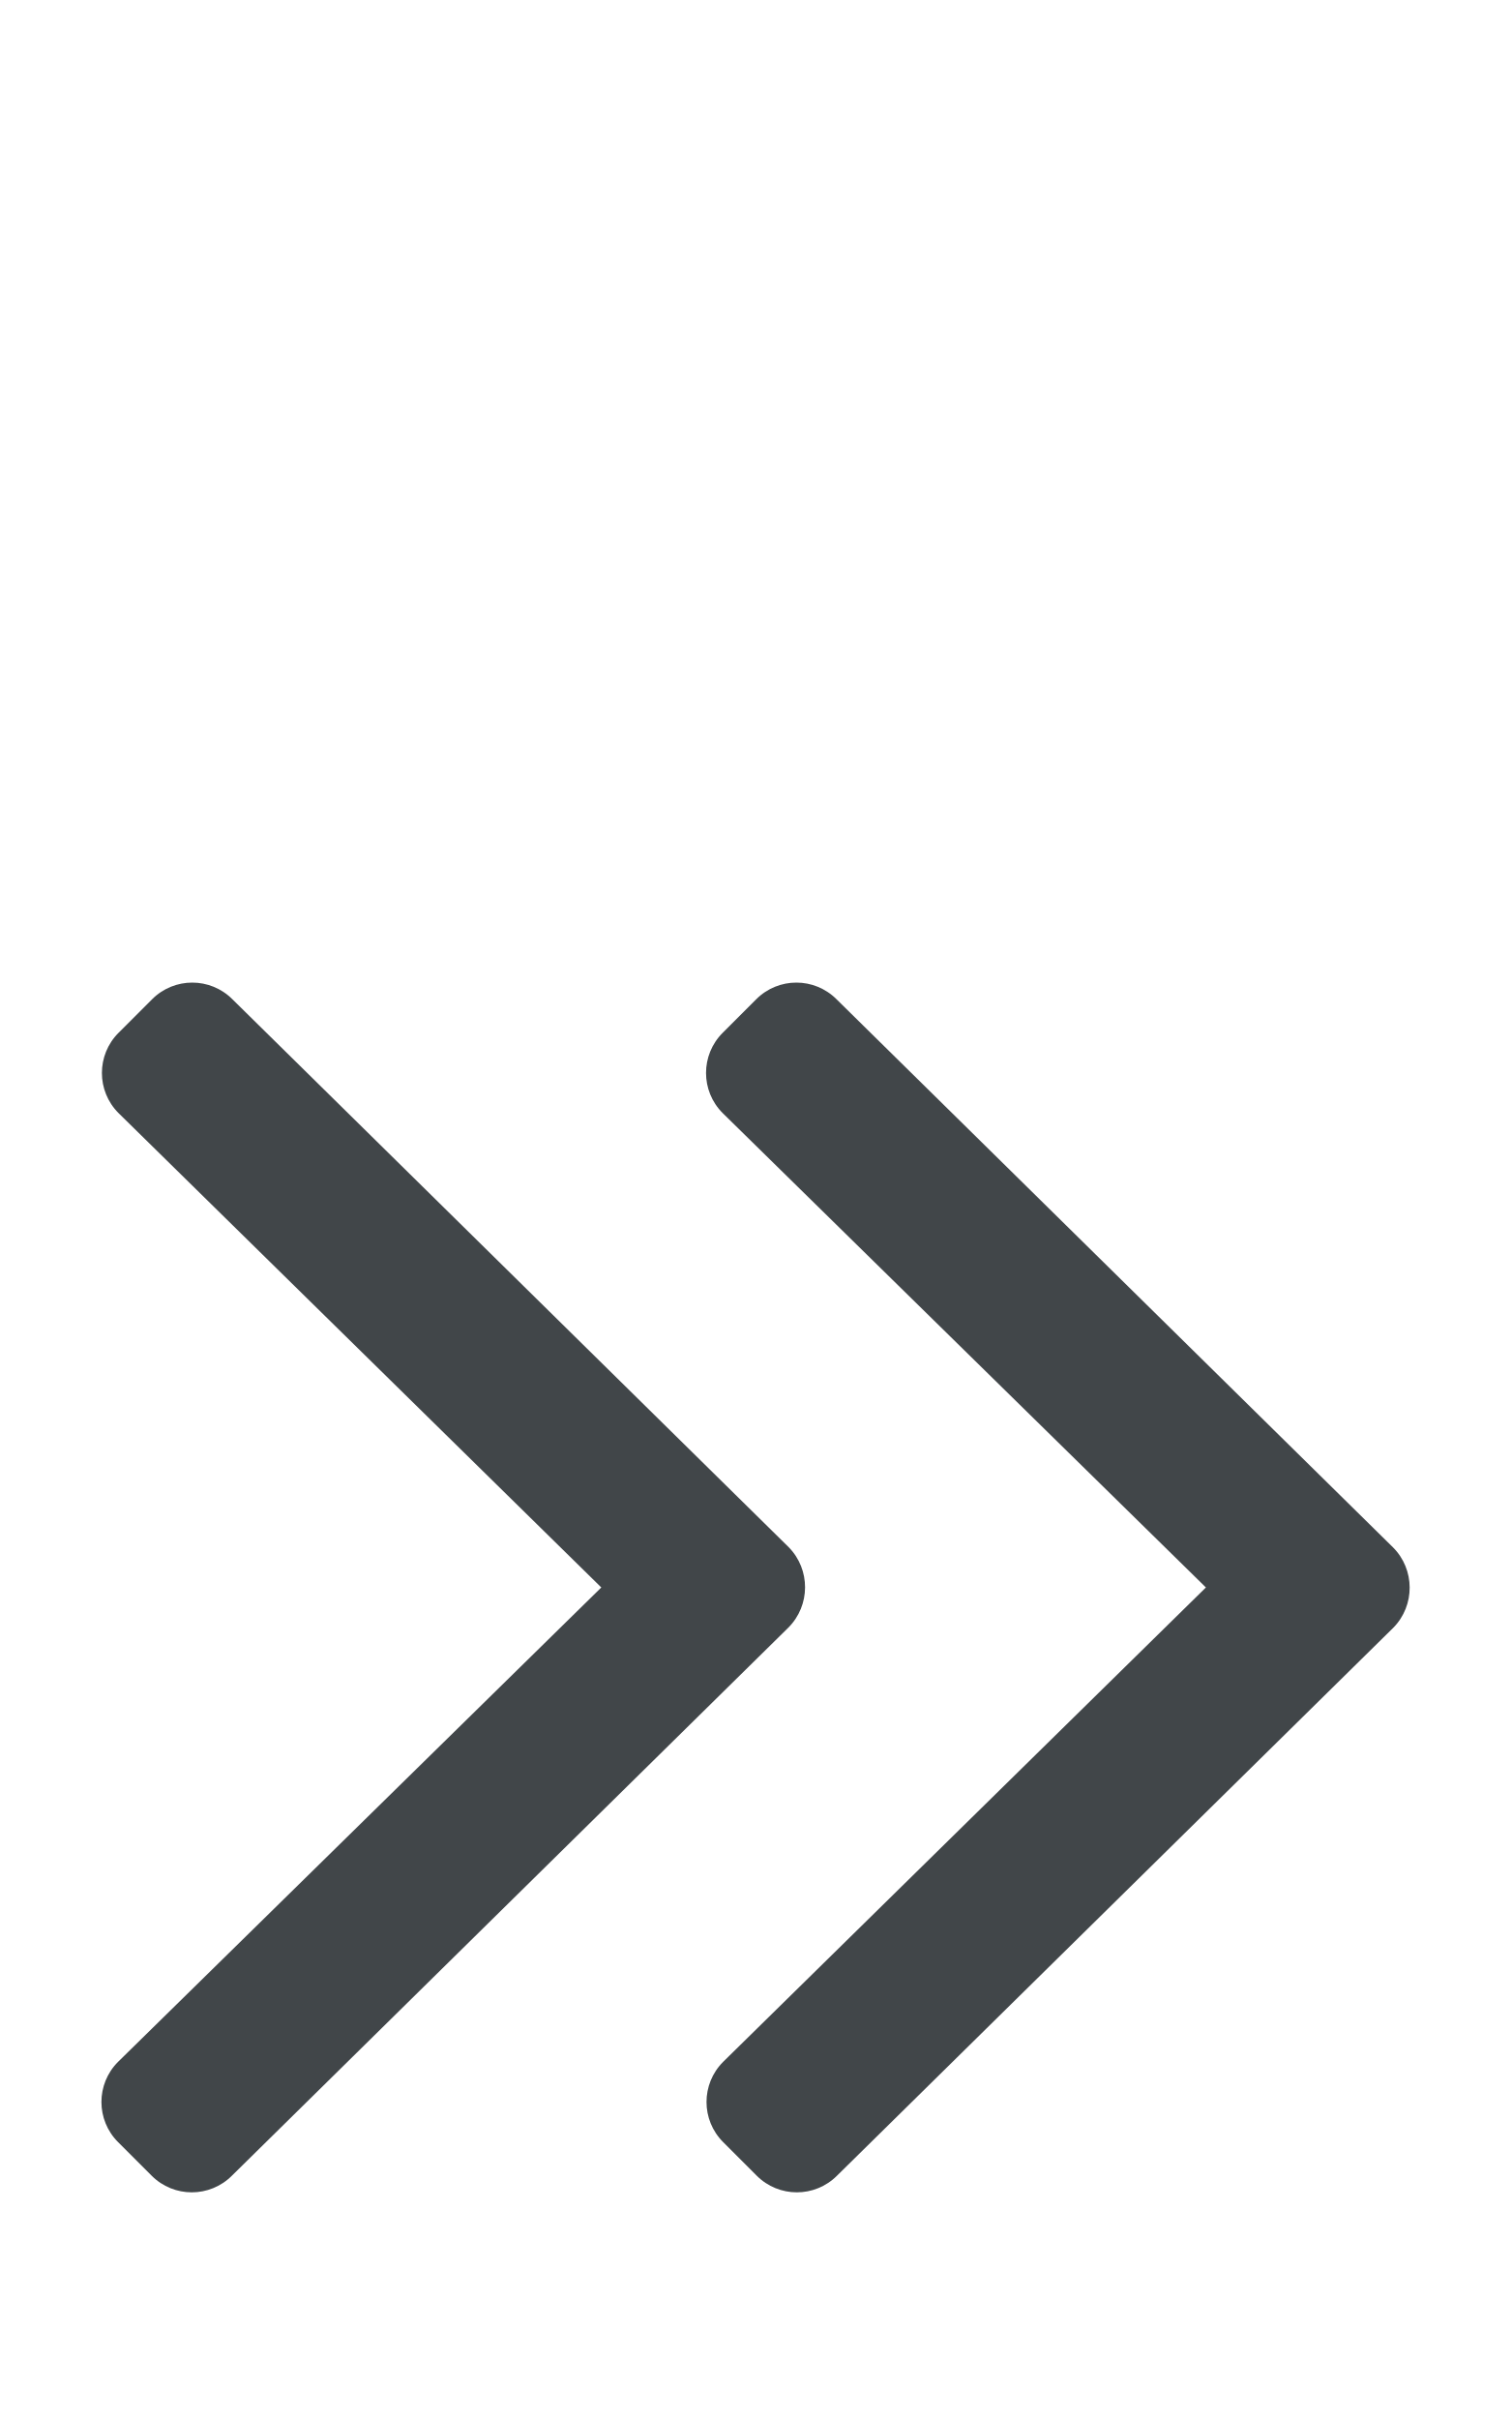
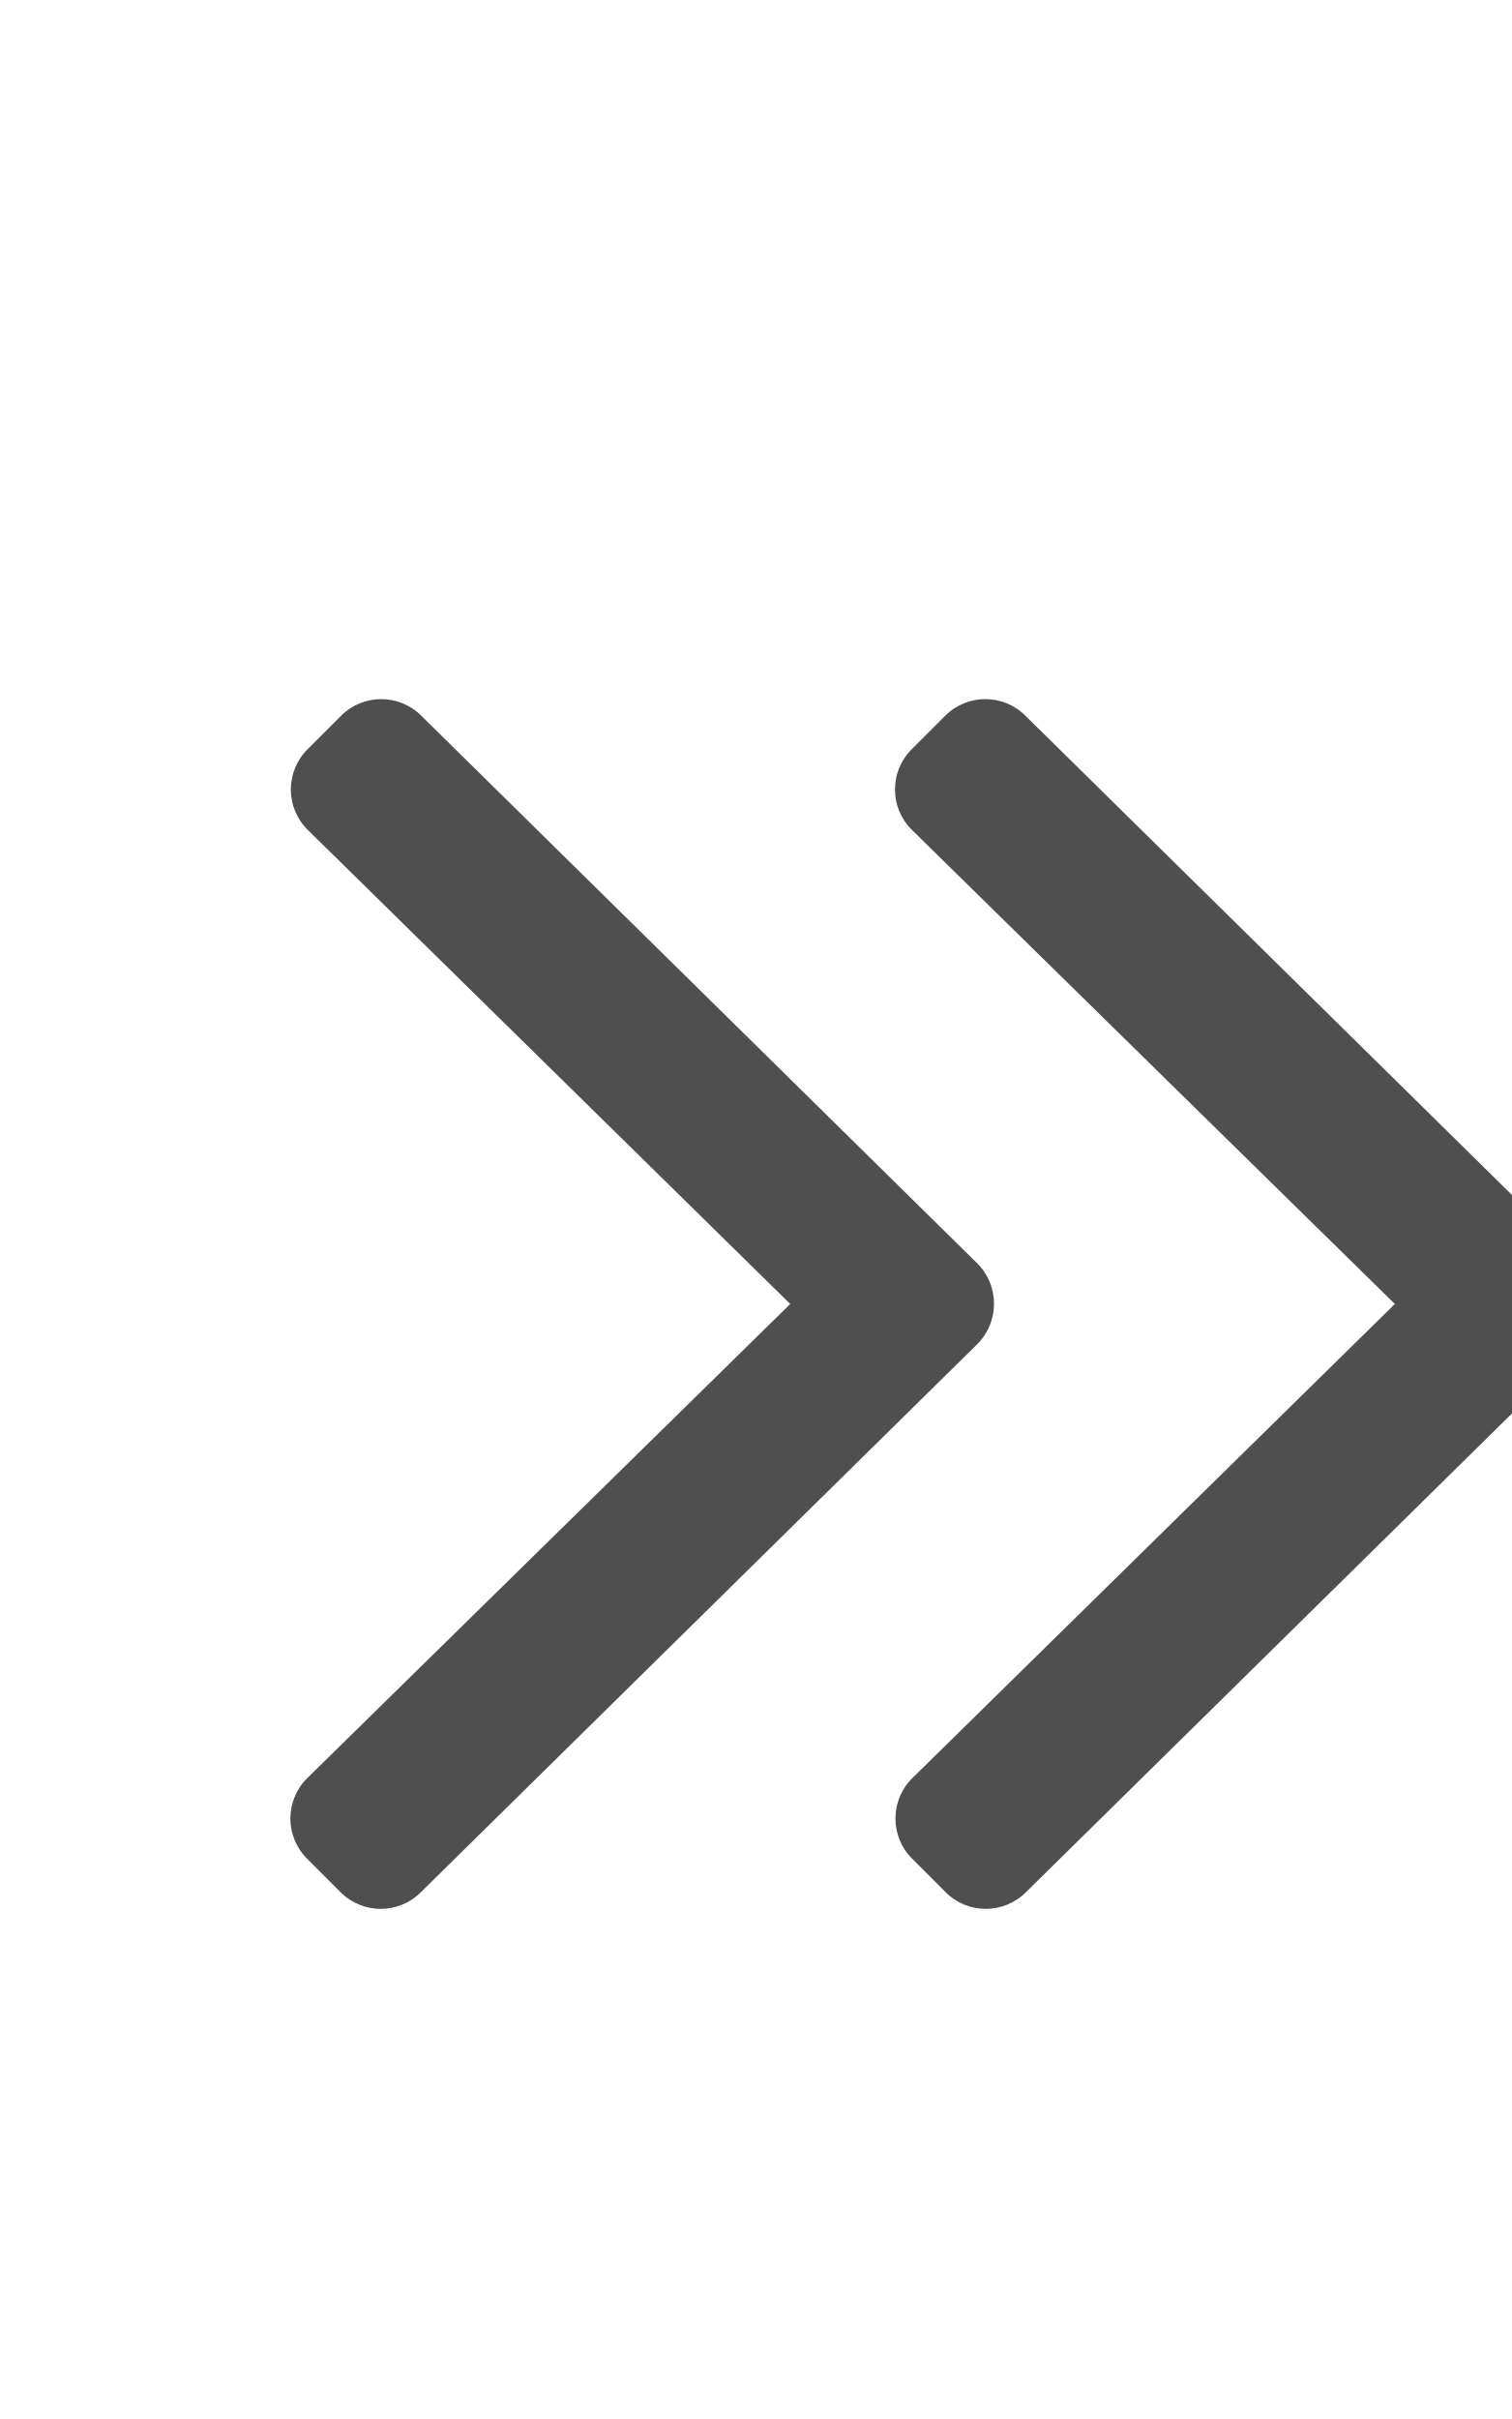
<svg xmlns="http://www.w3.org/2000/svg" aria-hidden="true" data-prefix="fal" data-icon="angle-double-right" role="img" viewBox="0 0 320 512" class="svg-inline--fa fa-angle-double-right fa-w-10 fa-7x">
-   <path fill="#414649" transform="translate(0,80)" d="M166.9 264.5l-117.8 116c-4.7 4.7-12.3 4.7-17 0l-7.1-7.1c-4.7-4.7-4.7-12.3 0-17L127.3 256 25.1 155.6c-4.7-4.7-4.7-12.3 0-17l7.1-7.1c4.7-4.7 12.3-4.7 17 0l117.8 116c4.6 4.7 4.6 12.3-.1 17zm128-17l-117.8-116c-4.7-4.7-12.3-4.7-17 0l-7.1 7.1c-4.7 4.7-4.7 12.3 0 17L255.3 256 153.1 356.4c-4.7 4.7-4.7 12.3 0 17l7.1 7.1c4.7 4.7 12.3 4.7 17 0l117.8-116c4.6-4.7 4.6-12.3-.1-17z" class="" />
+   <path fill="#4f4f4f" transform="translate(40,20)" d="M166.9 264.5l-117.8 116c-4.7 4.7-12.3 4.7-17 0l-7.1-7.1c-4.7-4.7-4.7-12.3 0-17L127.3 256 25.1 155.6c-4.7-4.7-4.7-12.3 0-17l7.1-7.1c4.7-4.7 12.3-4.7 17 0l117.8 116c4.6 4.7 4.6 12.3-.1 17zm128-17l-117.8-116c-4.7-4.7-12.3-4.7-17 0l-7.1 7.1c-4.7 4.7-4.7 12.3 0 17L255.3 256 153.1 356.4c-4.7 4.7-4.7 12.3 0 17l7.1 7.1c4.7 4.7 12.3 4.7 17 0l117.8-116c4.6-4.7 4.6-12.3-.1-17z" class="" />
</svg>
